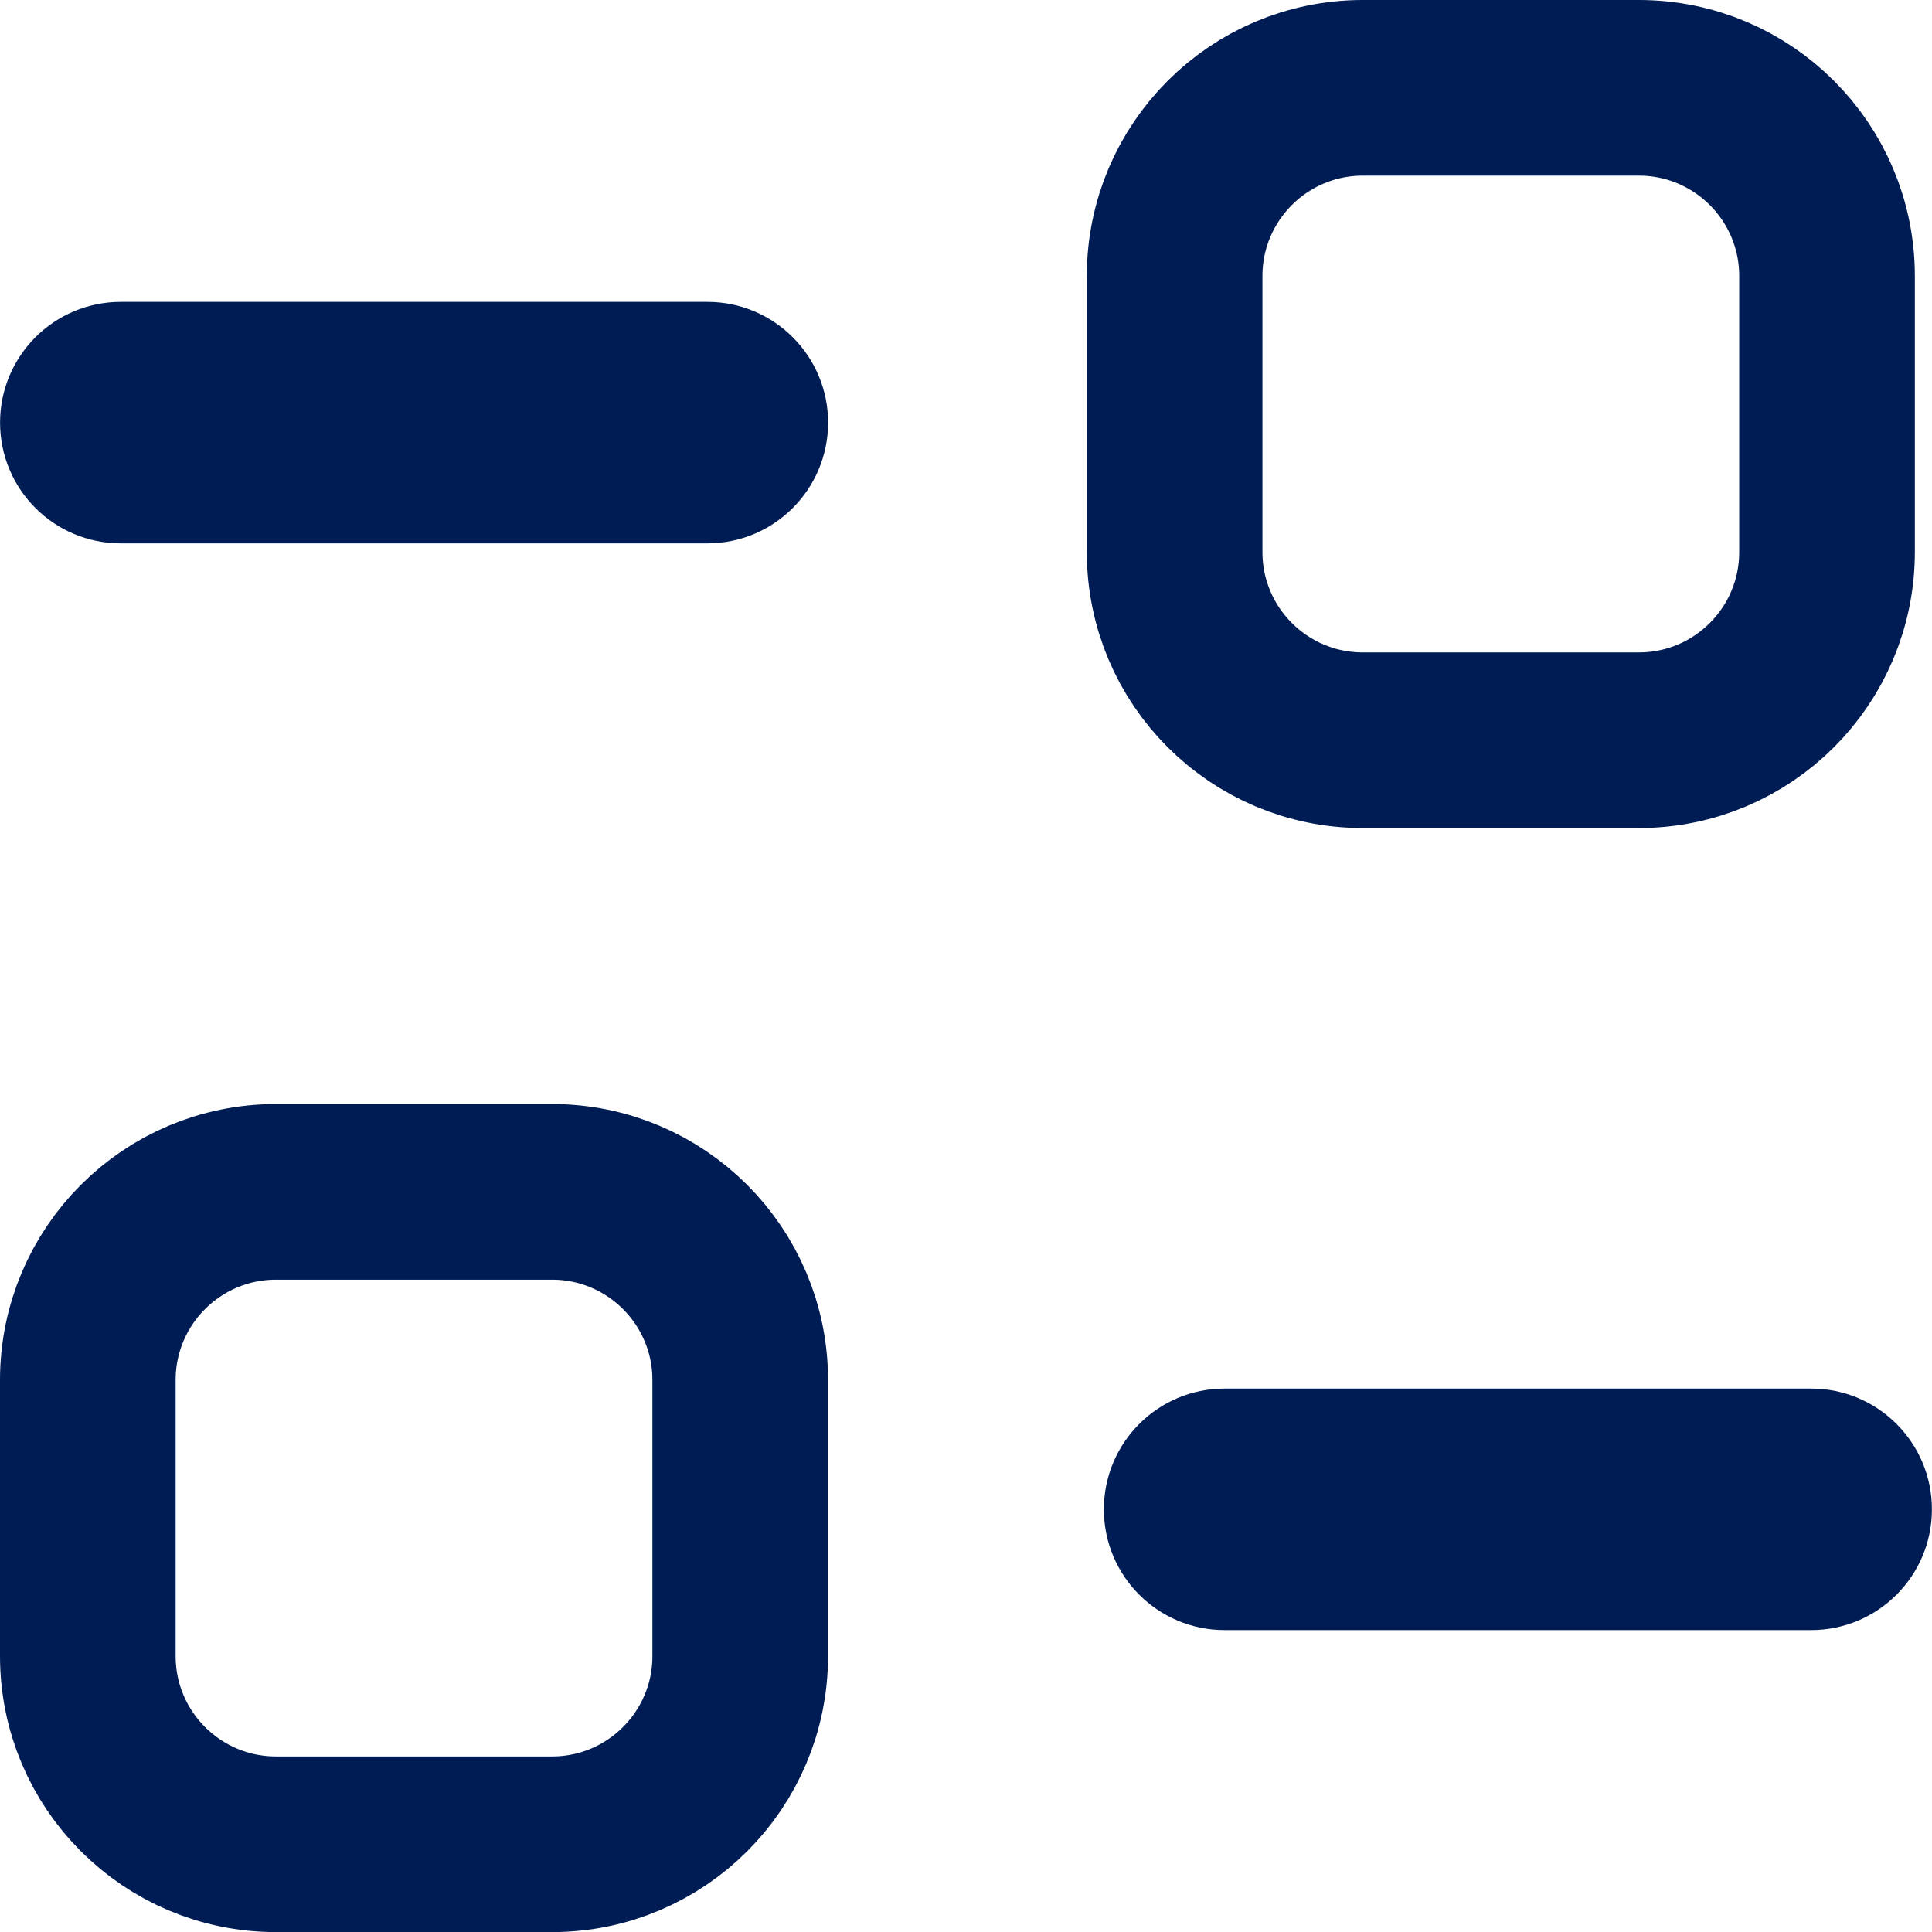
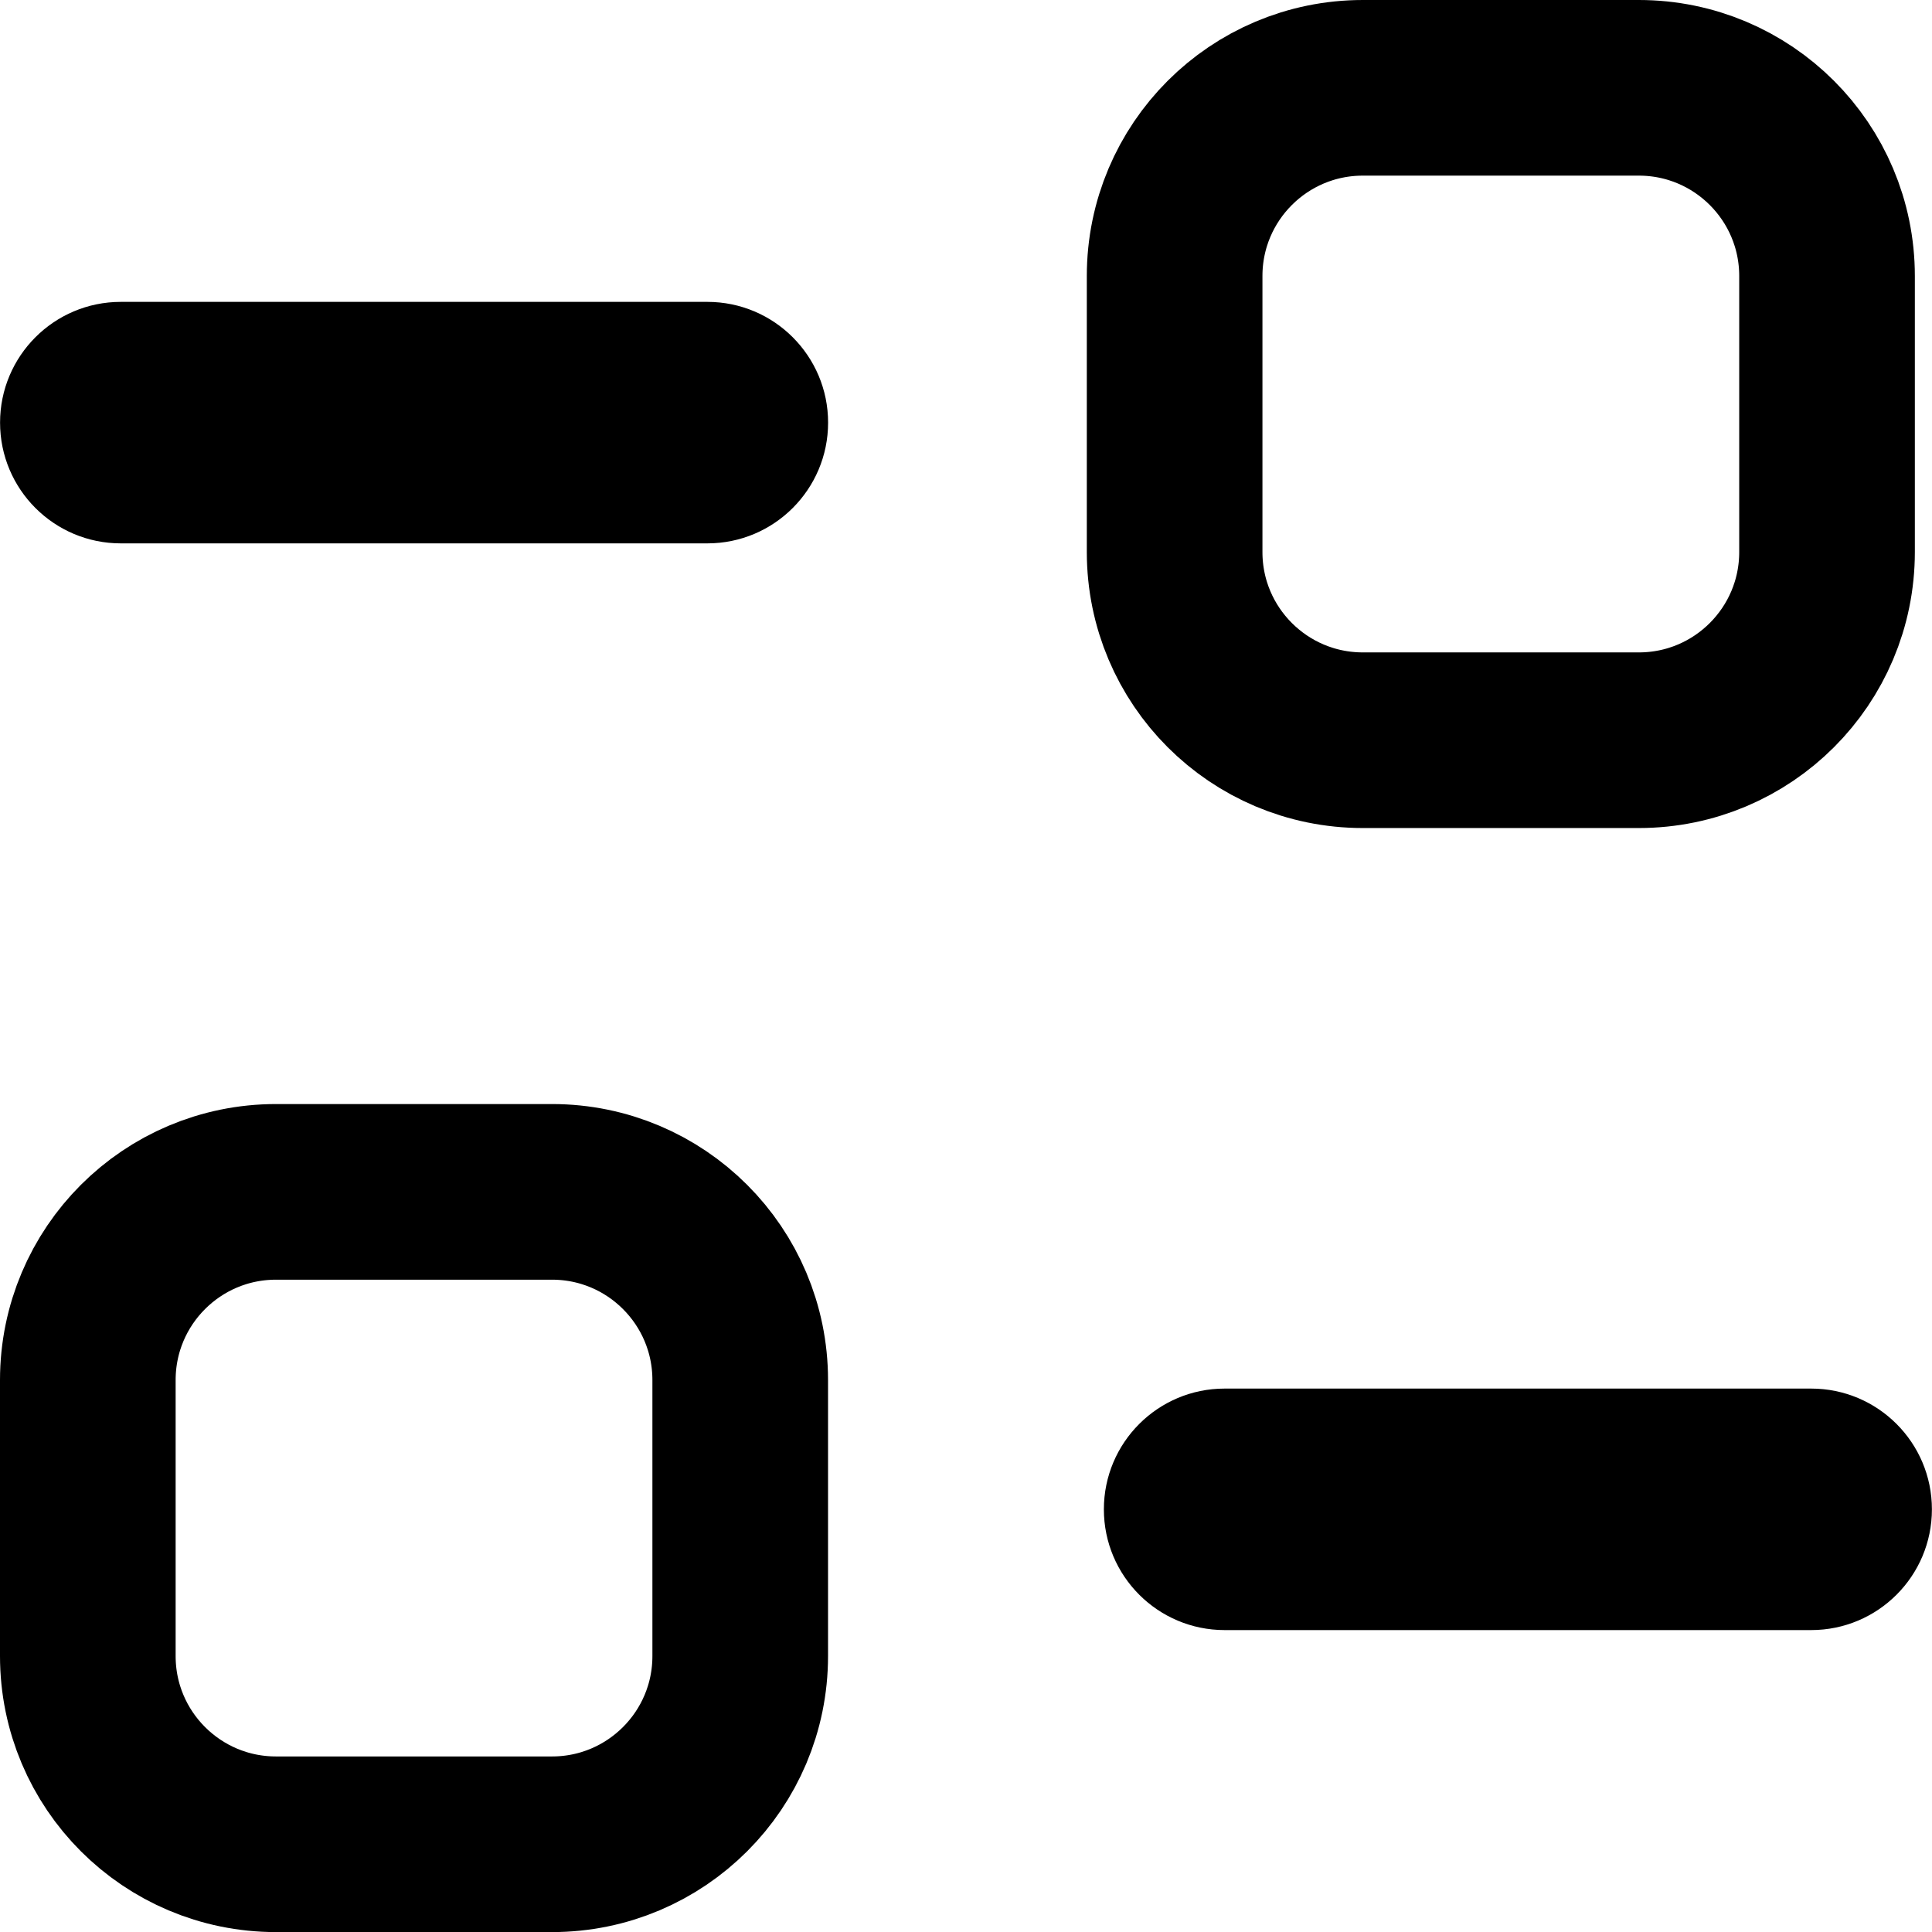
<svg xmlns="http://www.w3.org/2000/svg" width="22" height="22" viewBox="0 0 22 22" fill="none">
-   <rect x="-1" y="1" width="7.429" height="7.429" rx="2.143" transform="matrix(-1 0 0 1 19.8047 0)" stroke="url(#paint0_linear_0_1)" stroke-width="2" />
-   <rect x="1" y="13.572" width="7.429" height="7.429" rx="2.143" stroke="url(#paint1_linear_0_1)" stroke-width="2" />
-   <rect width="9.429" height="2.75" rx="1.375" transform="matrix(-1 0 0 1 9.42969 3.4375)" fill="url(#paint2_linear_0_1)" />
-   <rect x="12.57" y="15.812" width="9.429" height="2.75" rx="1.375" fill="url(#paint3_linear_0_1)" />
-   <defs>
-     <linearGradient id="paint0_linear_0_1" x1="9.429" y1="4.714" x2="-1.84812e-07" y2="4.714" gradientUnits="userSpaceOnUse">
-       <stop stop-color="#001C54" />
-       <stop offset="1" stop-color="#001C54" />
-     </linearGradient>
-     <linearGradient id="paint1_linear_0_1" x1="9.429" y1="17.287" x2="-1.84812e-07" y2="17.287" gradientUnits="userSpaceOnUse">
-       <stop stop-color="#001C54" />
-       <stop offset="1" stop-color="#001C54" />
-     </linearGradient>
-     <linearGradient id="paint2_linear_0_1" x1="9.429" y1="1.375" x2="-1.84808e-07" y2="1.375" gradientUnits="userSpaceOnUse">
-       <stop stop-color="#001C54" />
-       <stop offset="1" stop-color="#001C54" />
-     </linearGradient>
-     <linearGradient id="paint3_linear_0_1" x1="21.999" y1="17.188" x2="12.57" y2="17.188" gradientUnits="userSpaceOnUse">
-       <stop stop-color="#001C54" />
-       <stop offset="1" stop-color="#001C54" />
-     </linearGradient>
-   </defs>
+   <rect x="-1" y="1" width="7.429" height="7.429" rx="2.143" transform="matrix(-1 0 0 1 19.8047 0)" stroke="currentColor" stroke-width="2" />
+   <rect x="1" y="13.572" width="7.429" height="7.429" rx="2.143" stroke="currentColor" stroke-width="2" />
+   <rect width="9.429" height="2.75" rx="1.375" transform="matrix(-1 0 0 1 9.42969 3.4375)" fill="currentColor" />
+   <rect x="12.57" y="15.812" width="9.429" height="2.75" rx="1.375" fill="currentColor" />
</svg>
